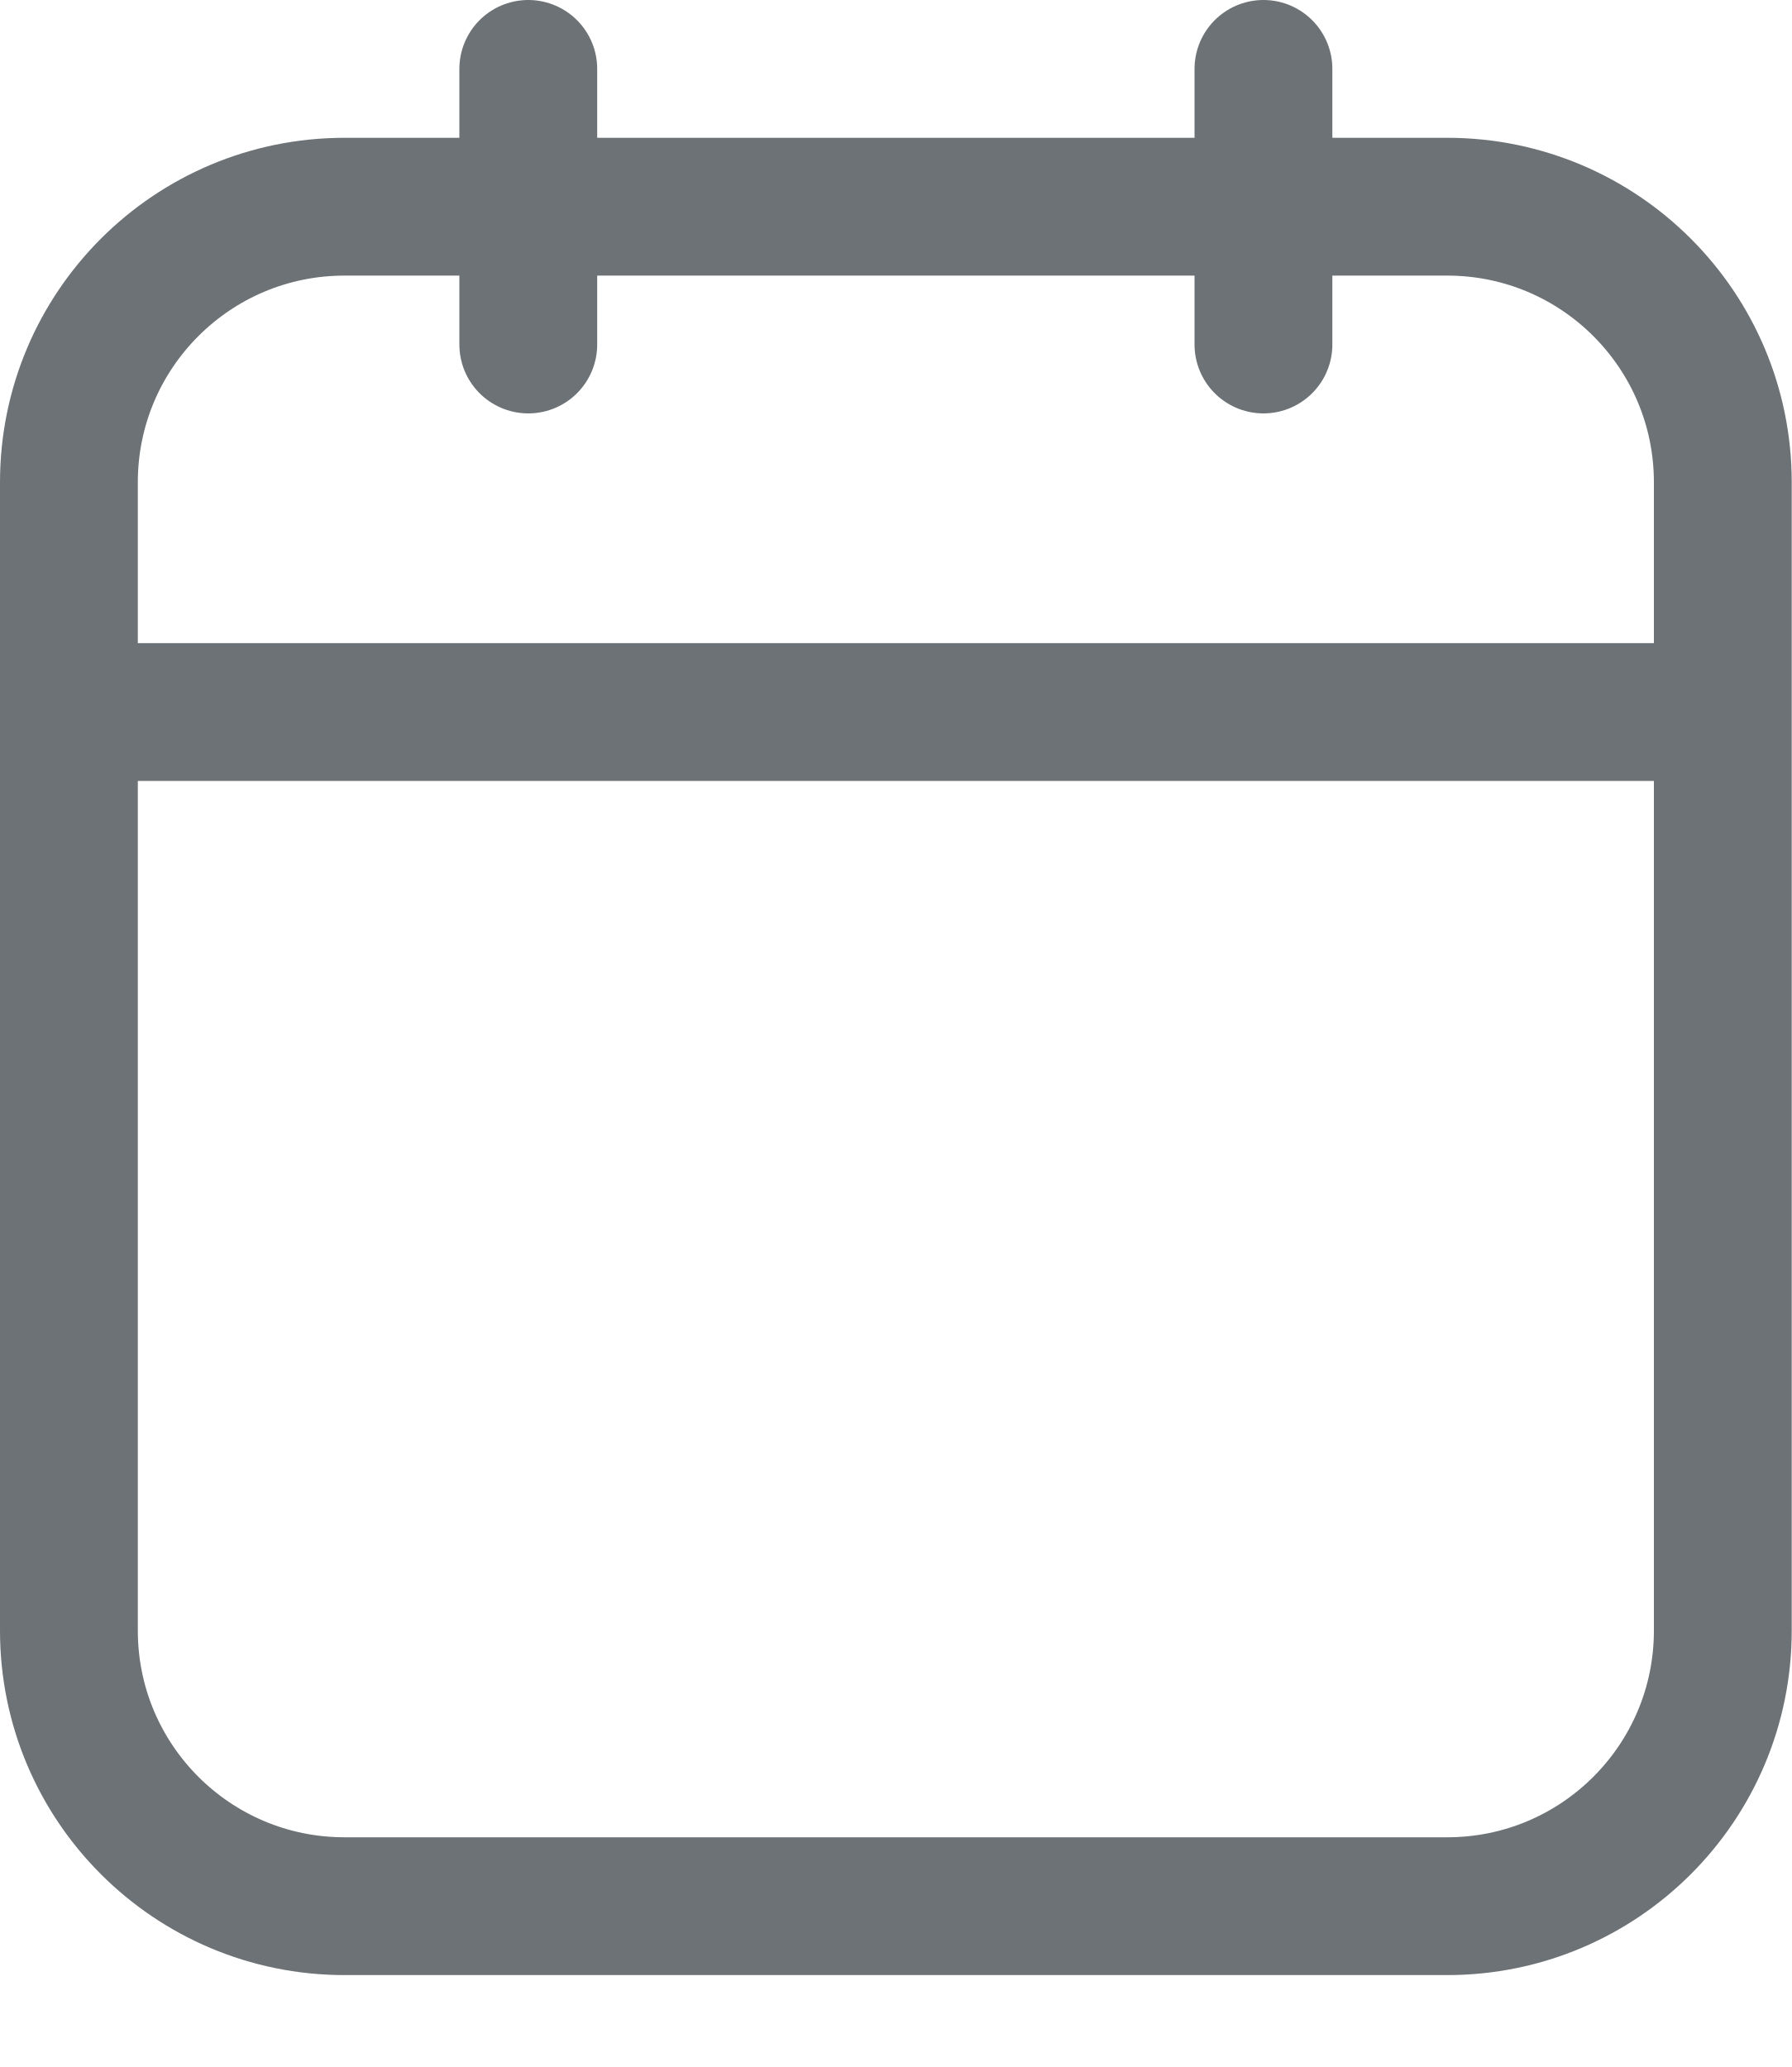
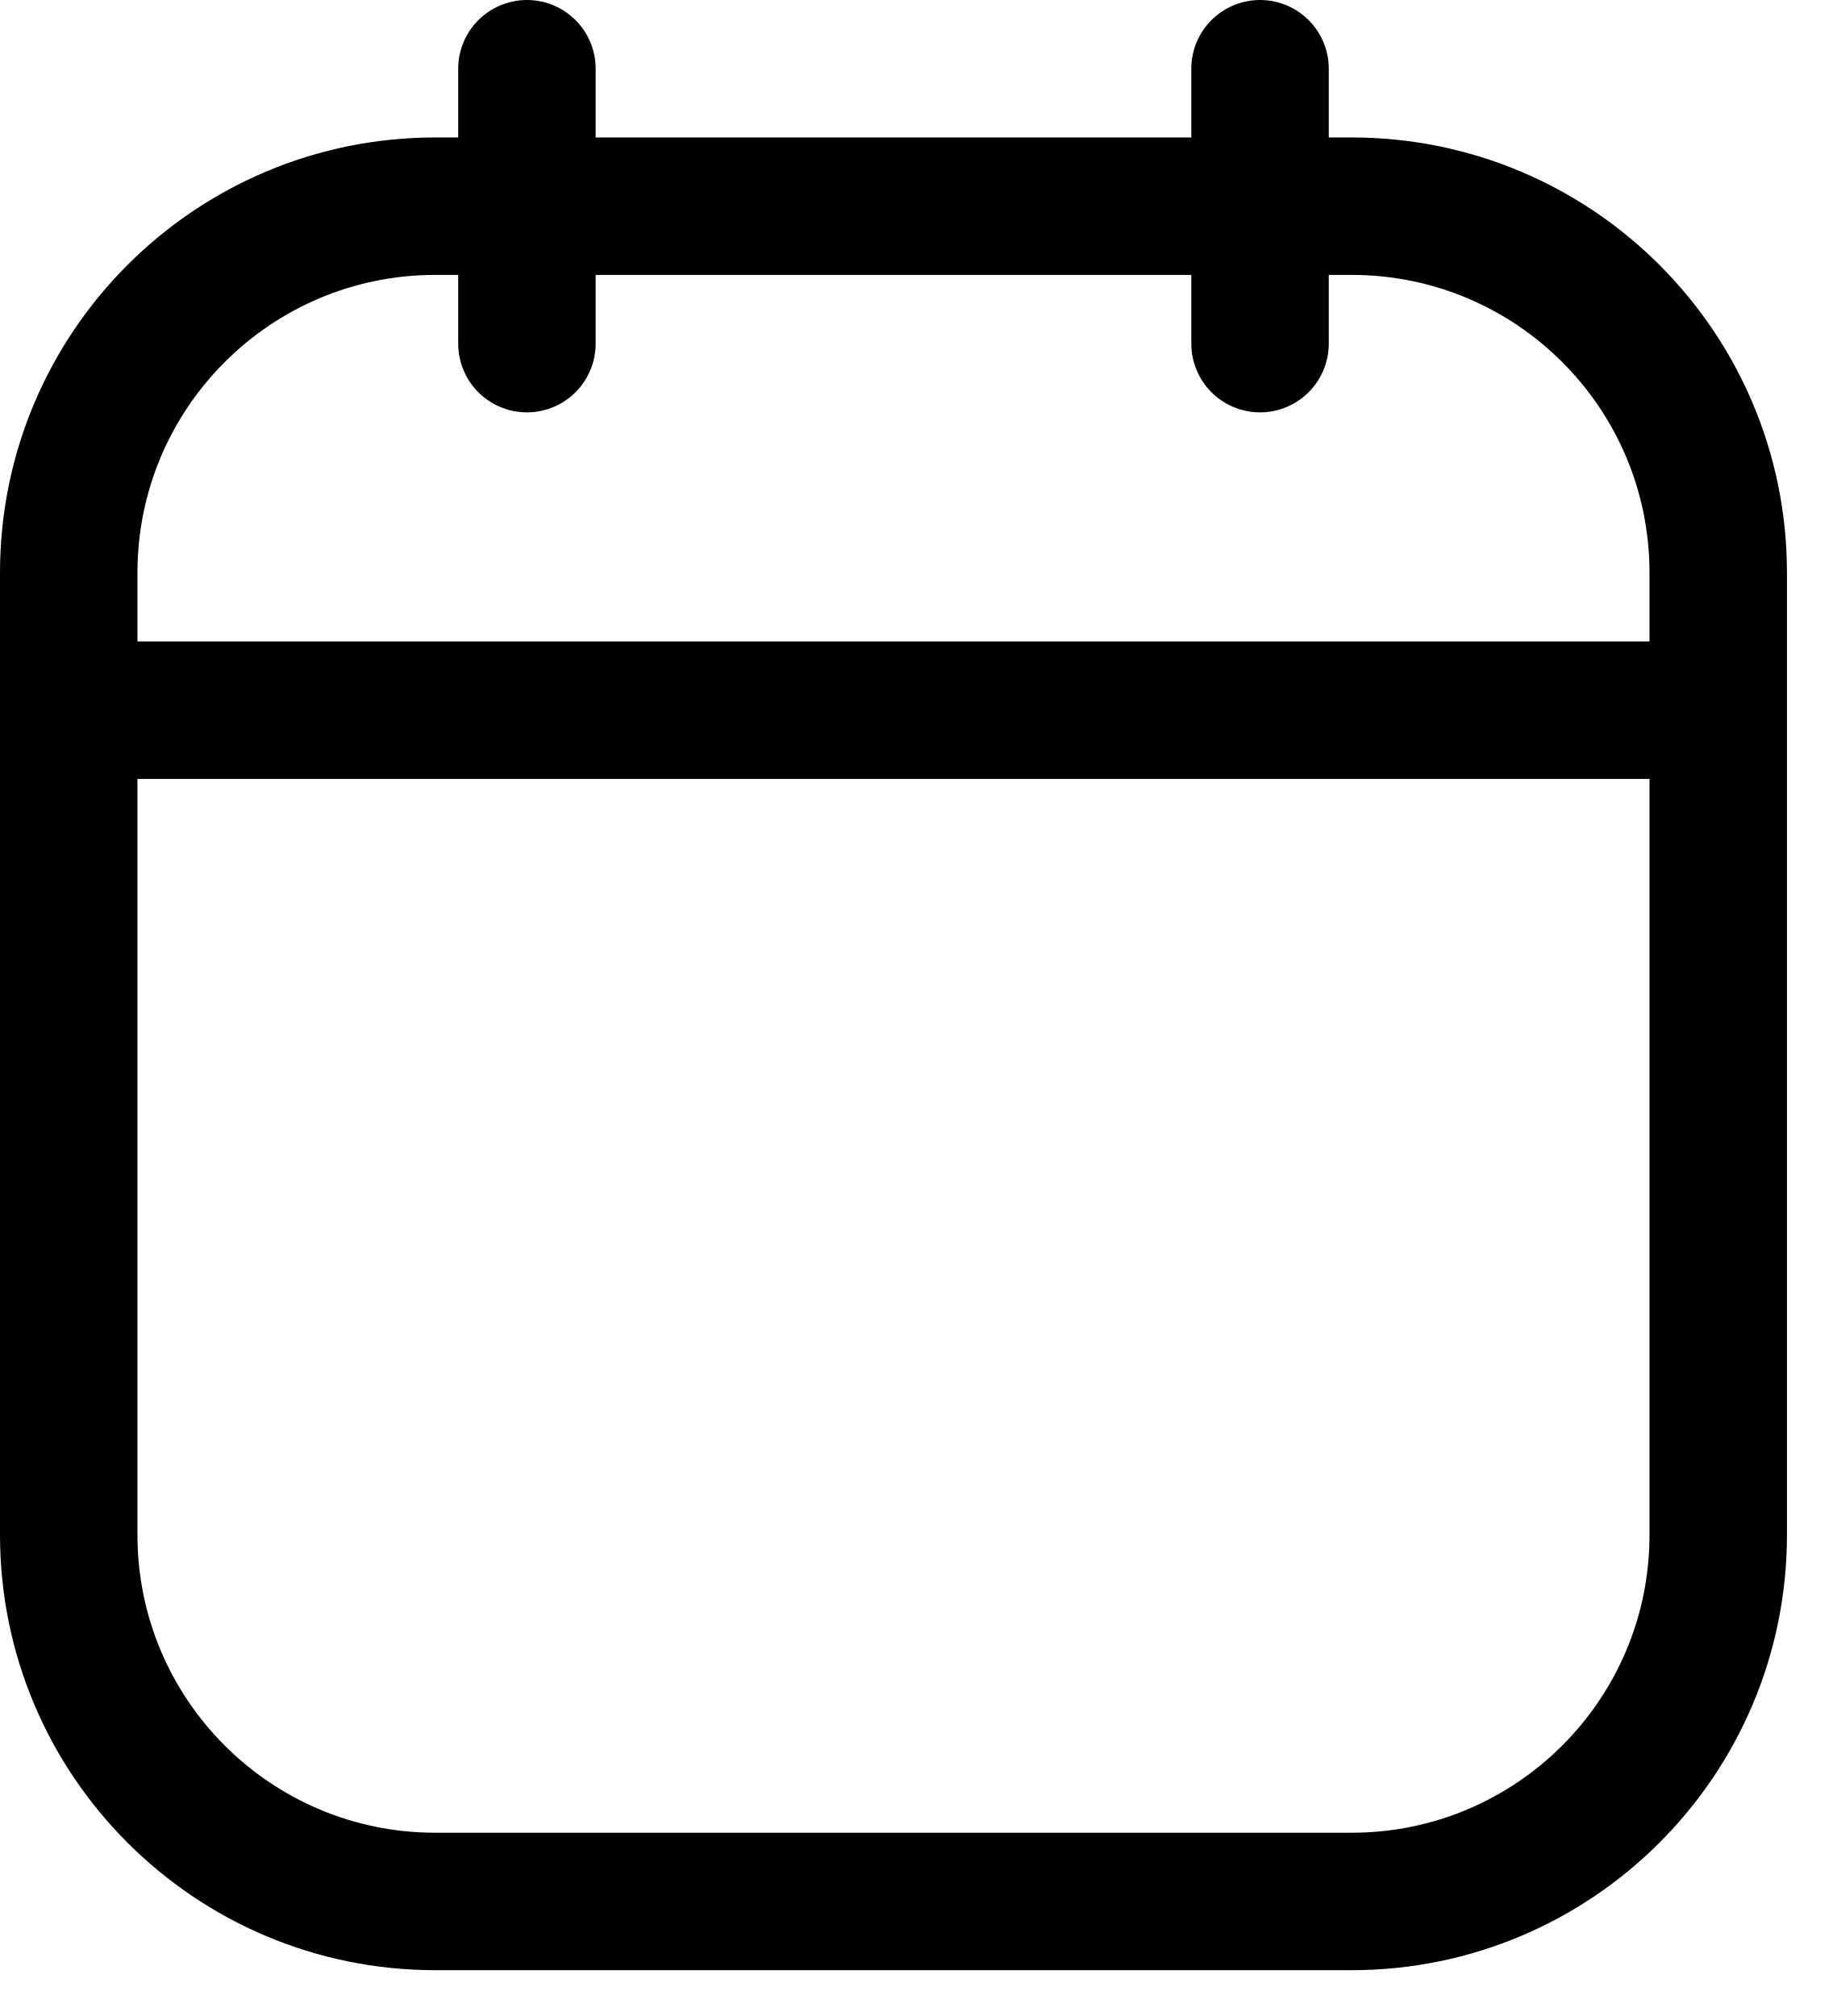
- <svg xmlns="http://www.w3.org/2000/svg" width="13" height="15" viewBox="0 0 13 15" fill="none">
-   <path d="M9.167 0.5V2.5M3.833 0.5V2.5M0.5 5.167H12.5M2.5 13.833H10.5C11.605 13.833 12.5 12.938 12.5 11.833V3.5C12.5 2.395 11.605 1.5 10.5 1.5H2.5C1.395 1.5 0.5 2.395 0.5 3.5V11.833C0.5 12.938 1.395 13.833 2.5 13.833Z" stroke="#6C7275" stroke-linecap="round" />
+ <svg xmlns="http://www.w3.org/2000/svg" viewBox="0 0 20 22" fill="none">
+   <path d="M13.75 0.75V3.75M5.75 0.75V3.75M0.75 7.75H18.75M4.75 20.75H14.75C16.959 20.75 18.75 18.959 18.75 16.75V6.25C18.75 4.041 16.959 2.25 14.75 2.25H4.75C2.541 2.25 0.75 4.041 0.75 6.25V16.75C0.75 18.959 2.541 20.75 4.75 20.75Z" stroke="currentColor" stroke-width="1.5" stroke-linecap="round" />
</svg>
